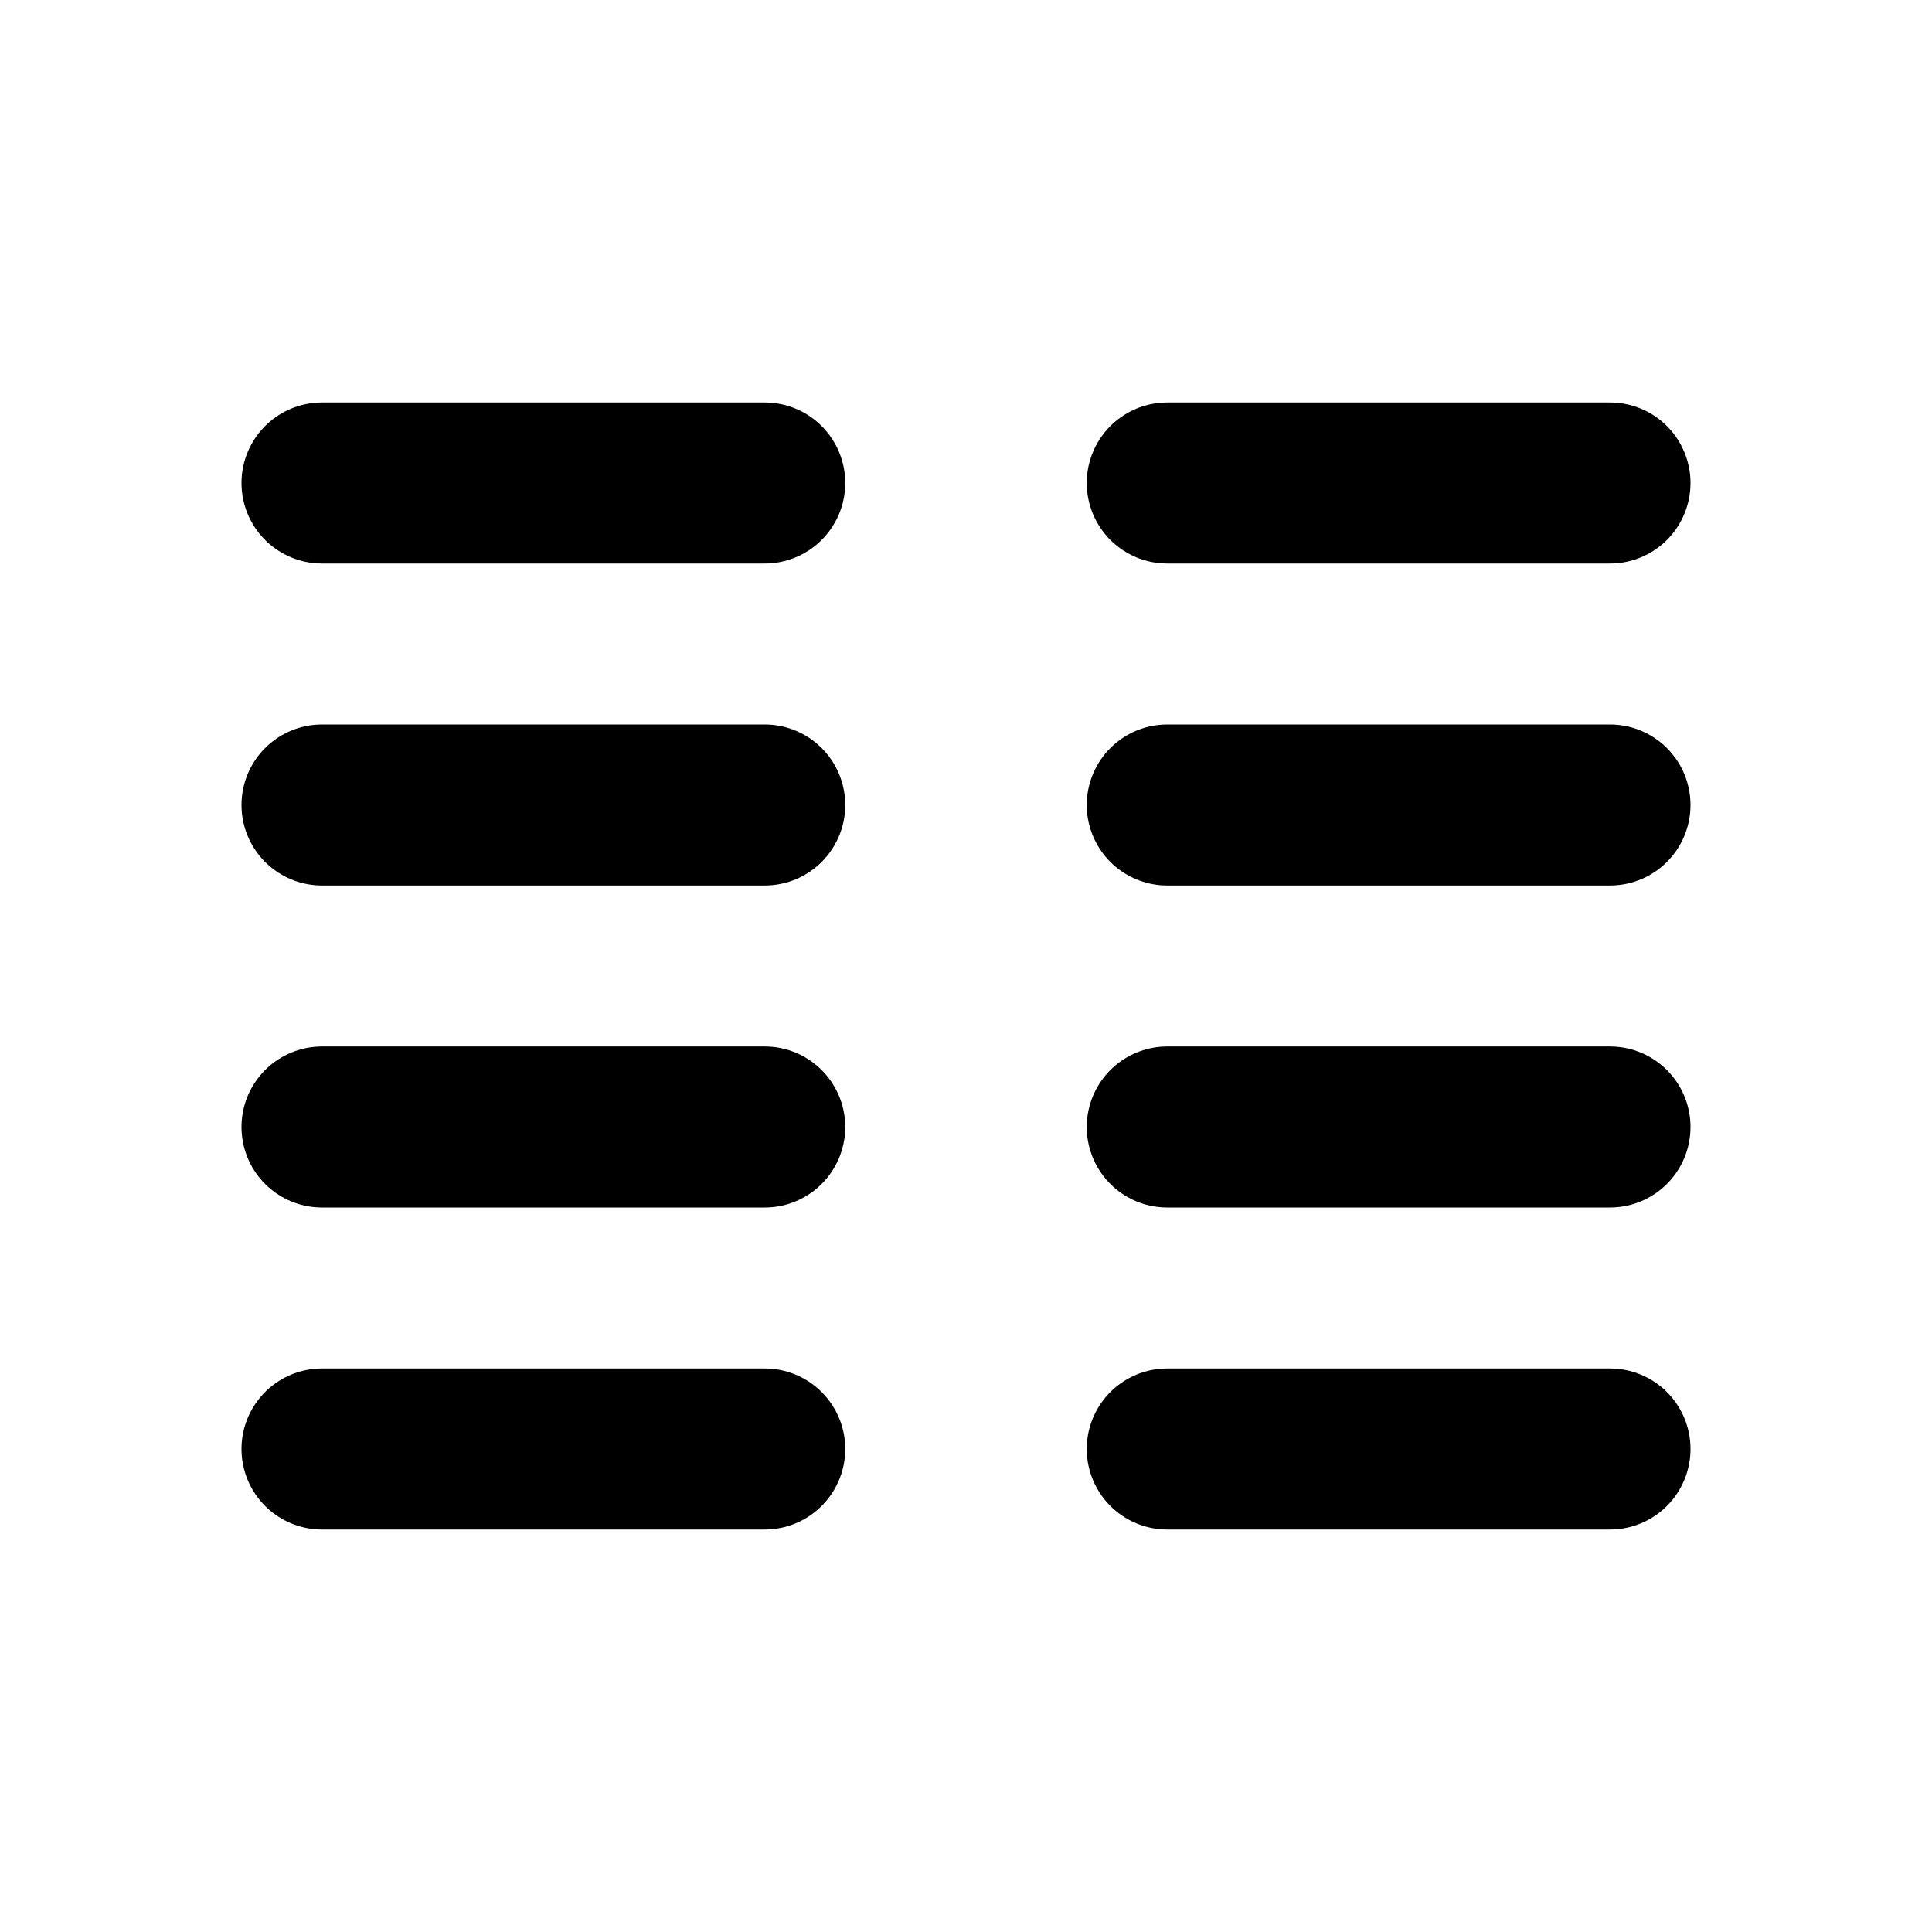
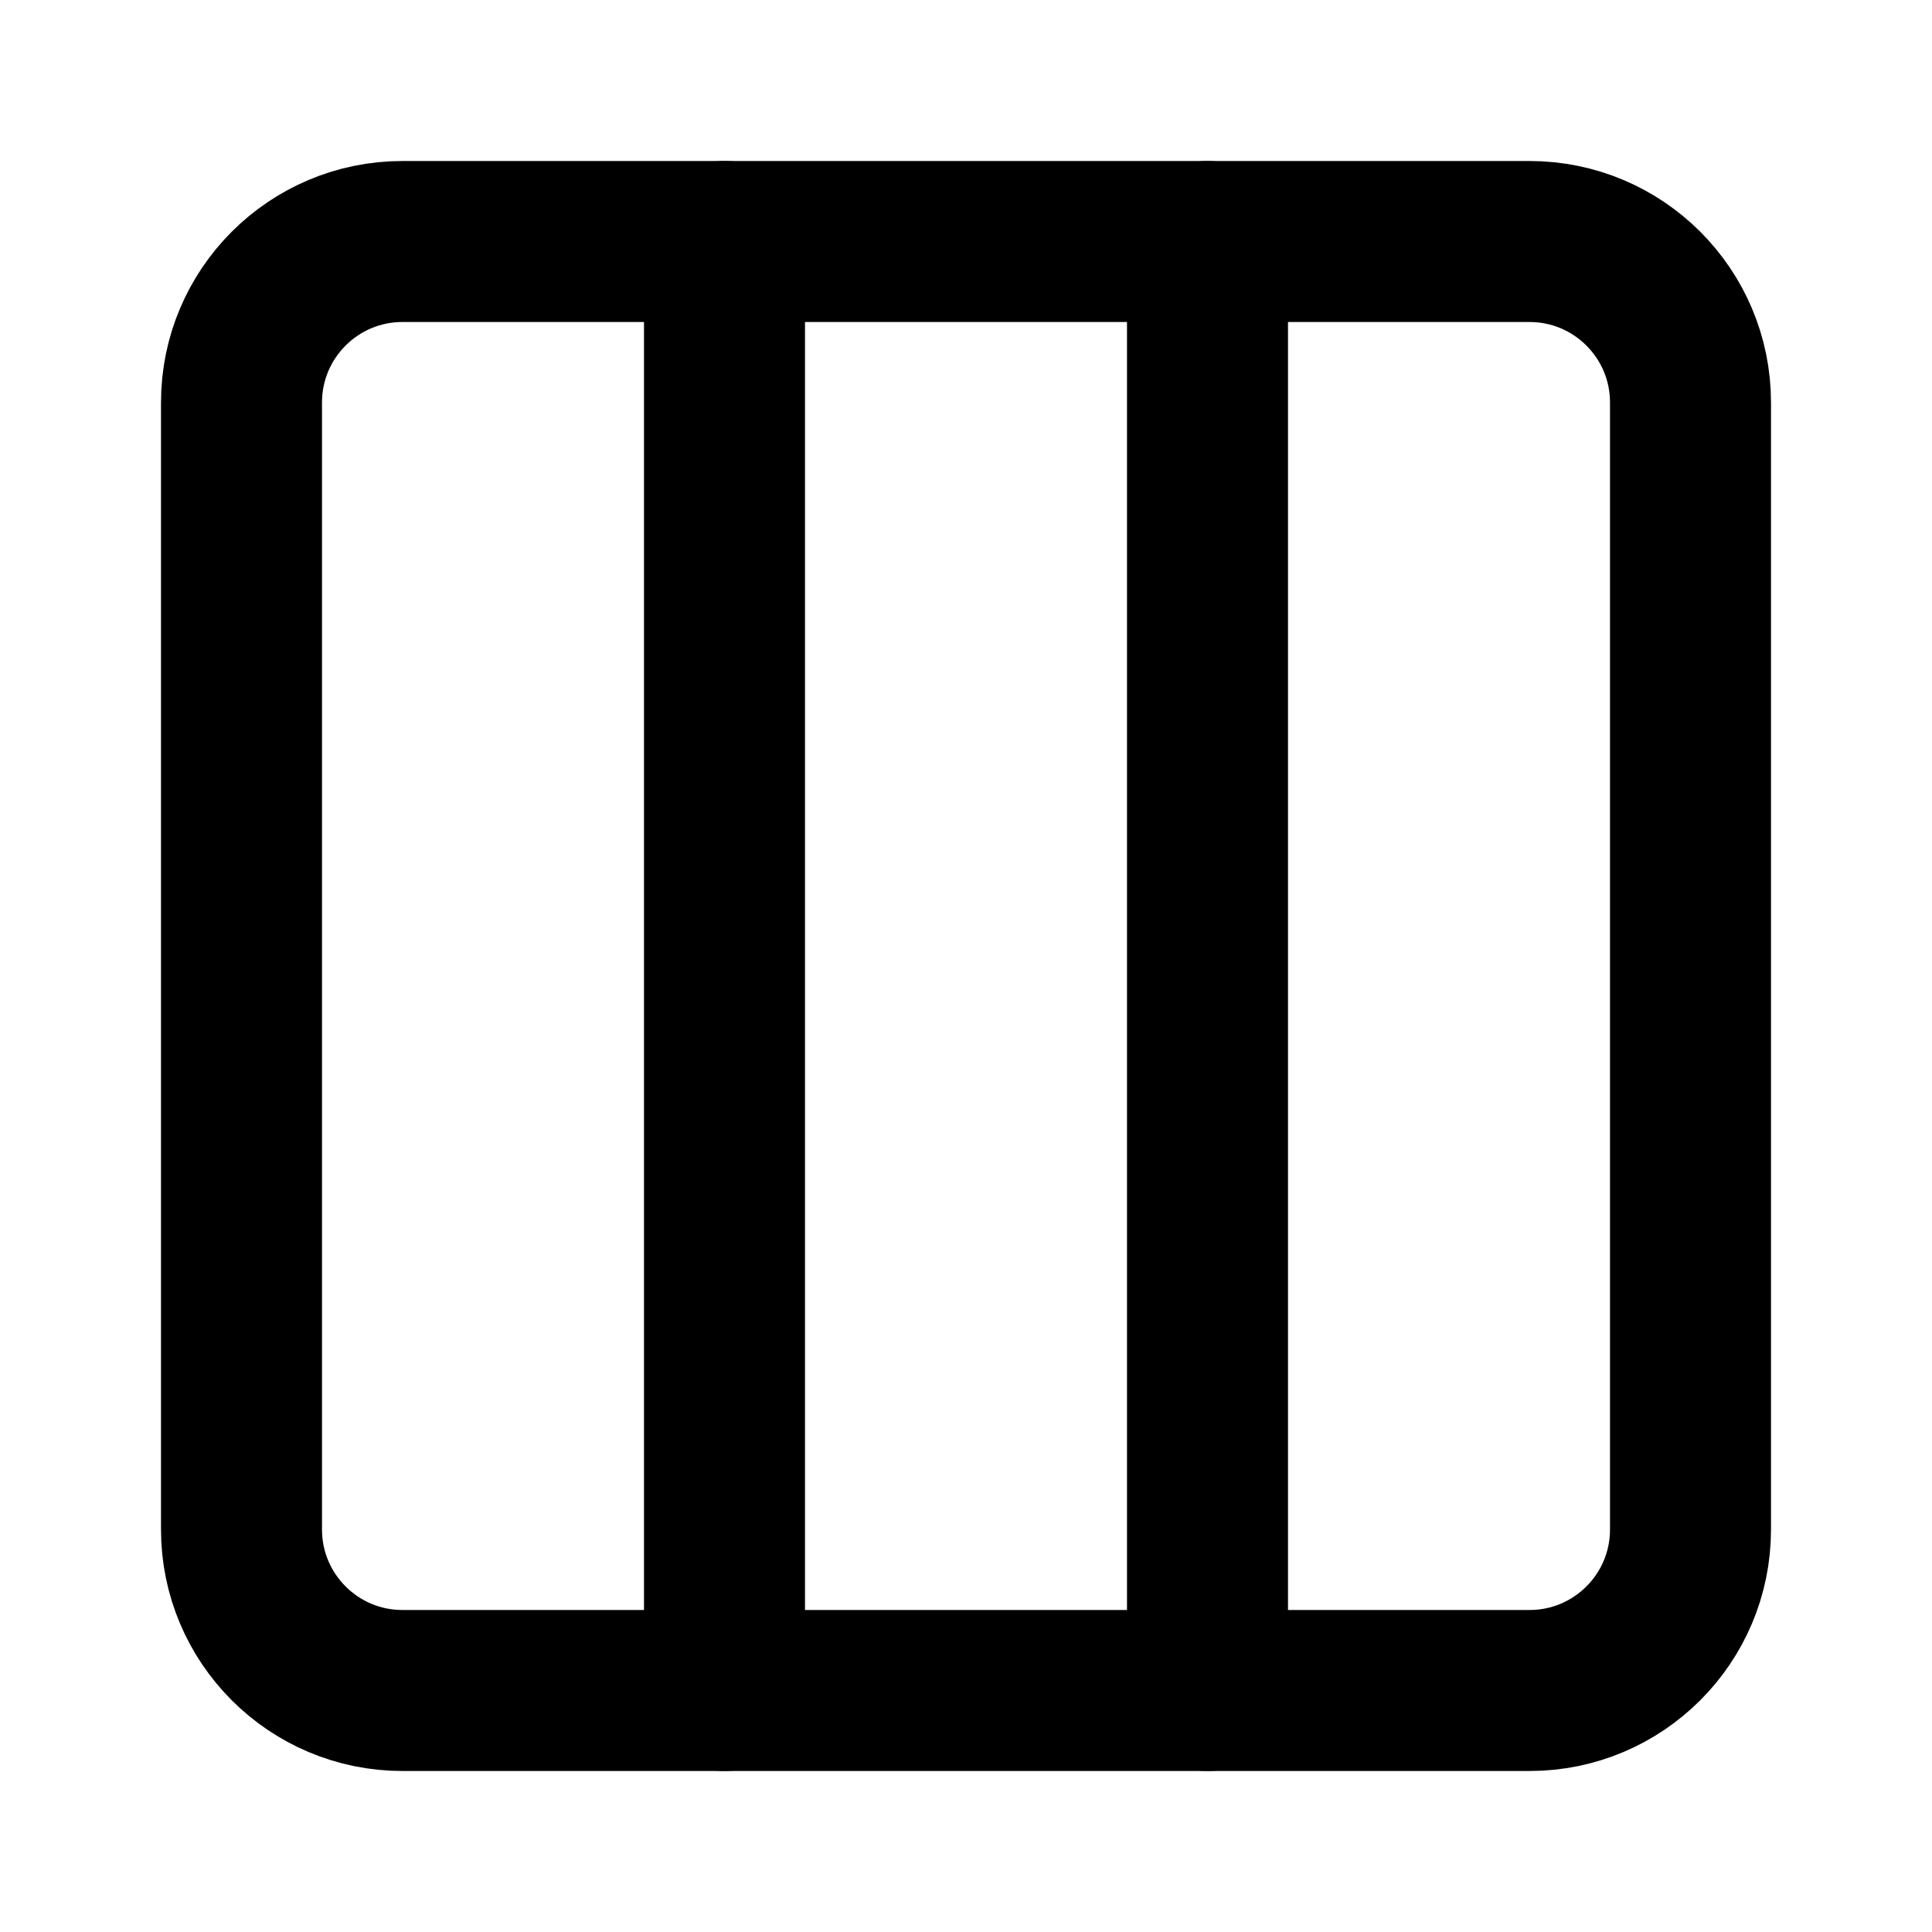
- <svg xmlns="http://www.w3.org/2000/svg" width="24" height="24" viewBox="0 0 24 24" fill="none" stroke="currentColor" stroke-width="2" stroke-linecap="round" stroke-linejoin="round" class="icon icon-tabler icons-tabler-outline icon-tabler-columns">
-   <path stroke="none" d="M0 0h24v24H0z" fill="none" />
-   <path d="M4 6l5.5 0" />
-   <path d="M4 10l5.5 0" />
-   <path d="M4 14l5.5 0" />
-   <path d="M4 18l5.5 0" />
-   <path d="M14.5 6l5.5 0" />
-   <path d="M14.5 10l5.5 0" />
-   <path d="M14.5 14l5.5 0" />
-   <path d="M14.5 18l5.5 0" />
+ <svg xmlns="http://www.w3.org/2000/svg" class="lucide lucide-columns-3" width="24" height="24" viewBox="0 0 24 24" fill="none" stroke="currentColor" stroke-width="2" stroke-linecap="round" stroke-linejoin="round">
+   <rect width="18" height="18" x="3" y="3" rx="2" />
+   <path d="M9 3v18" />
+   <path d="M15 3v18" />
</svg>
